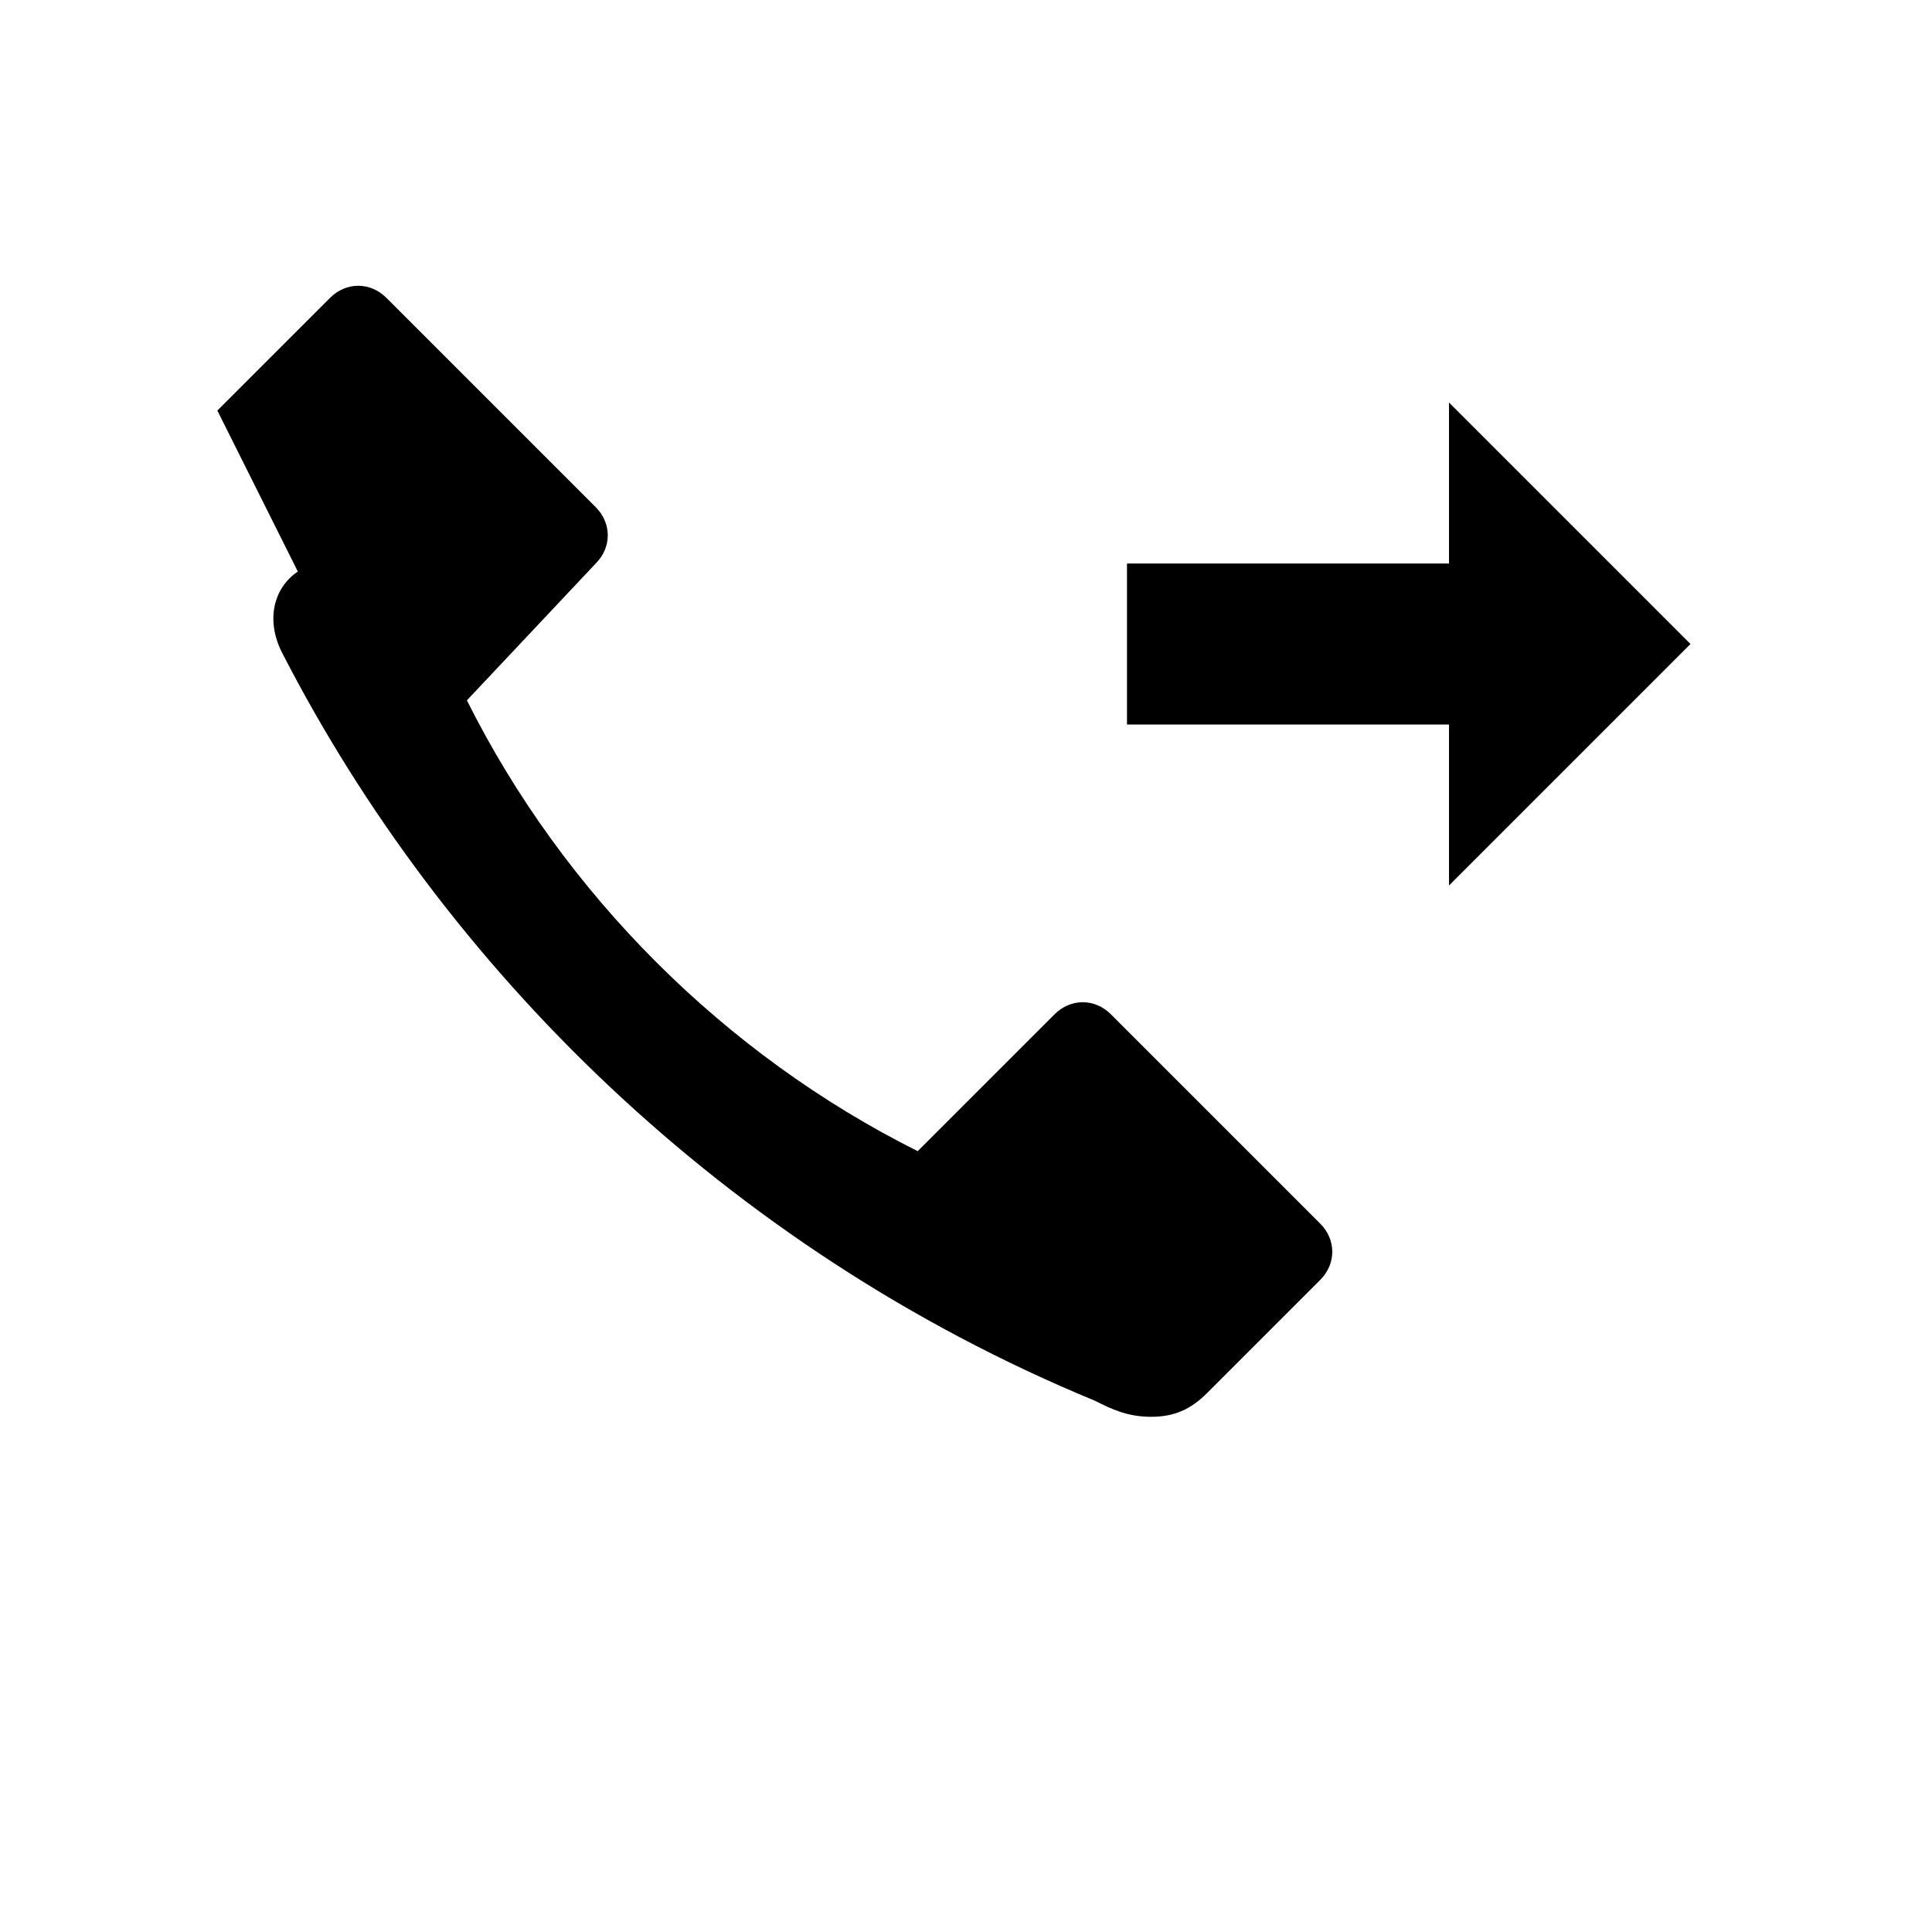
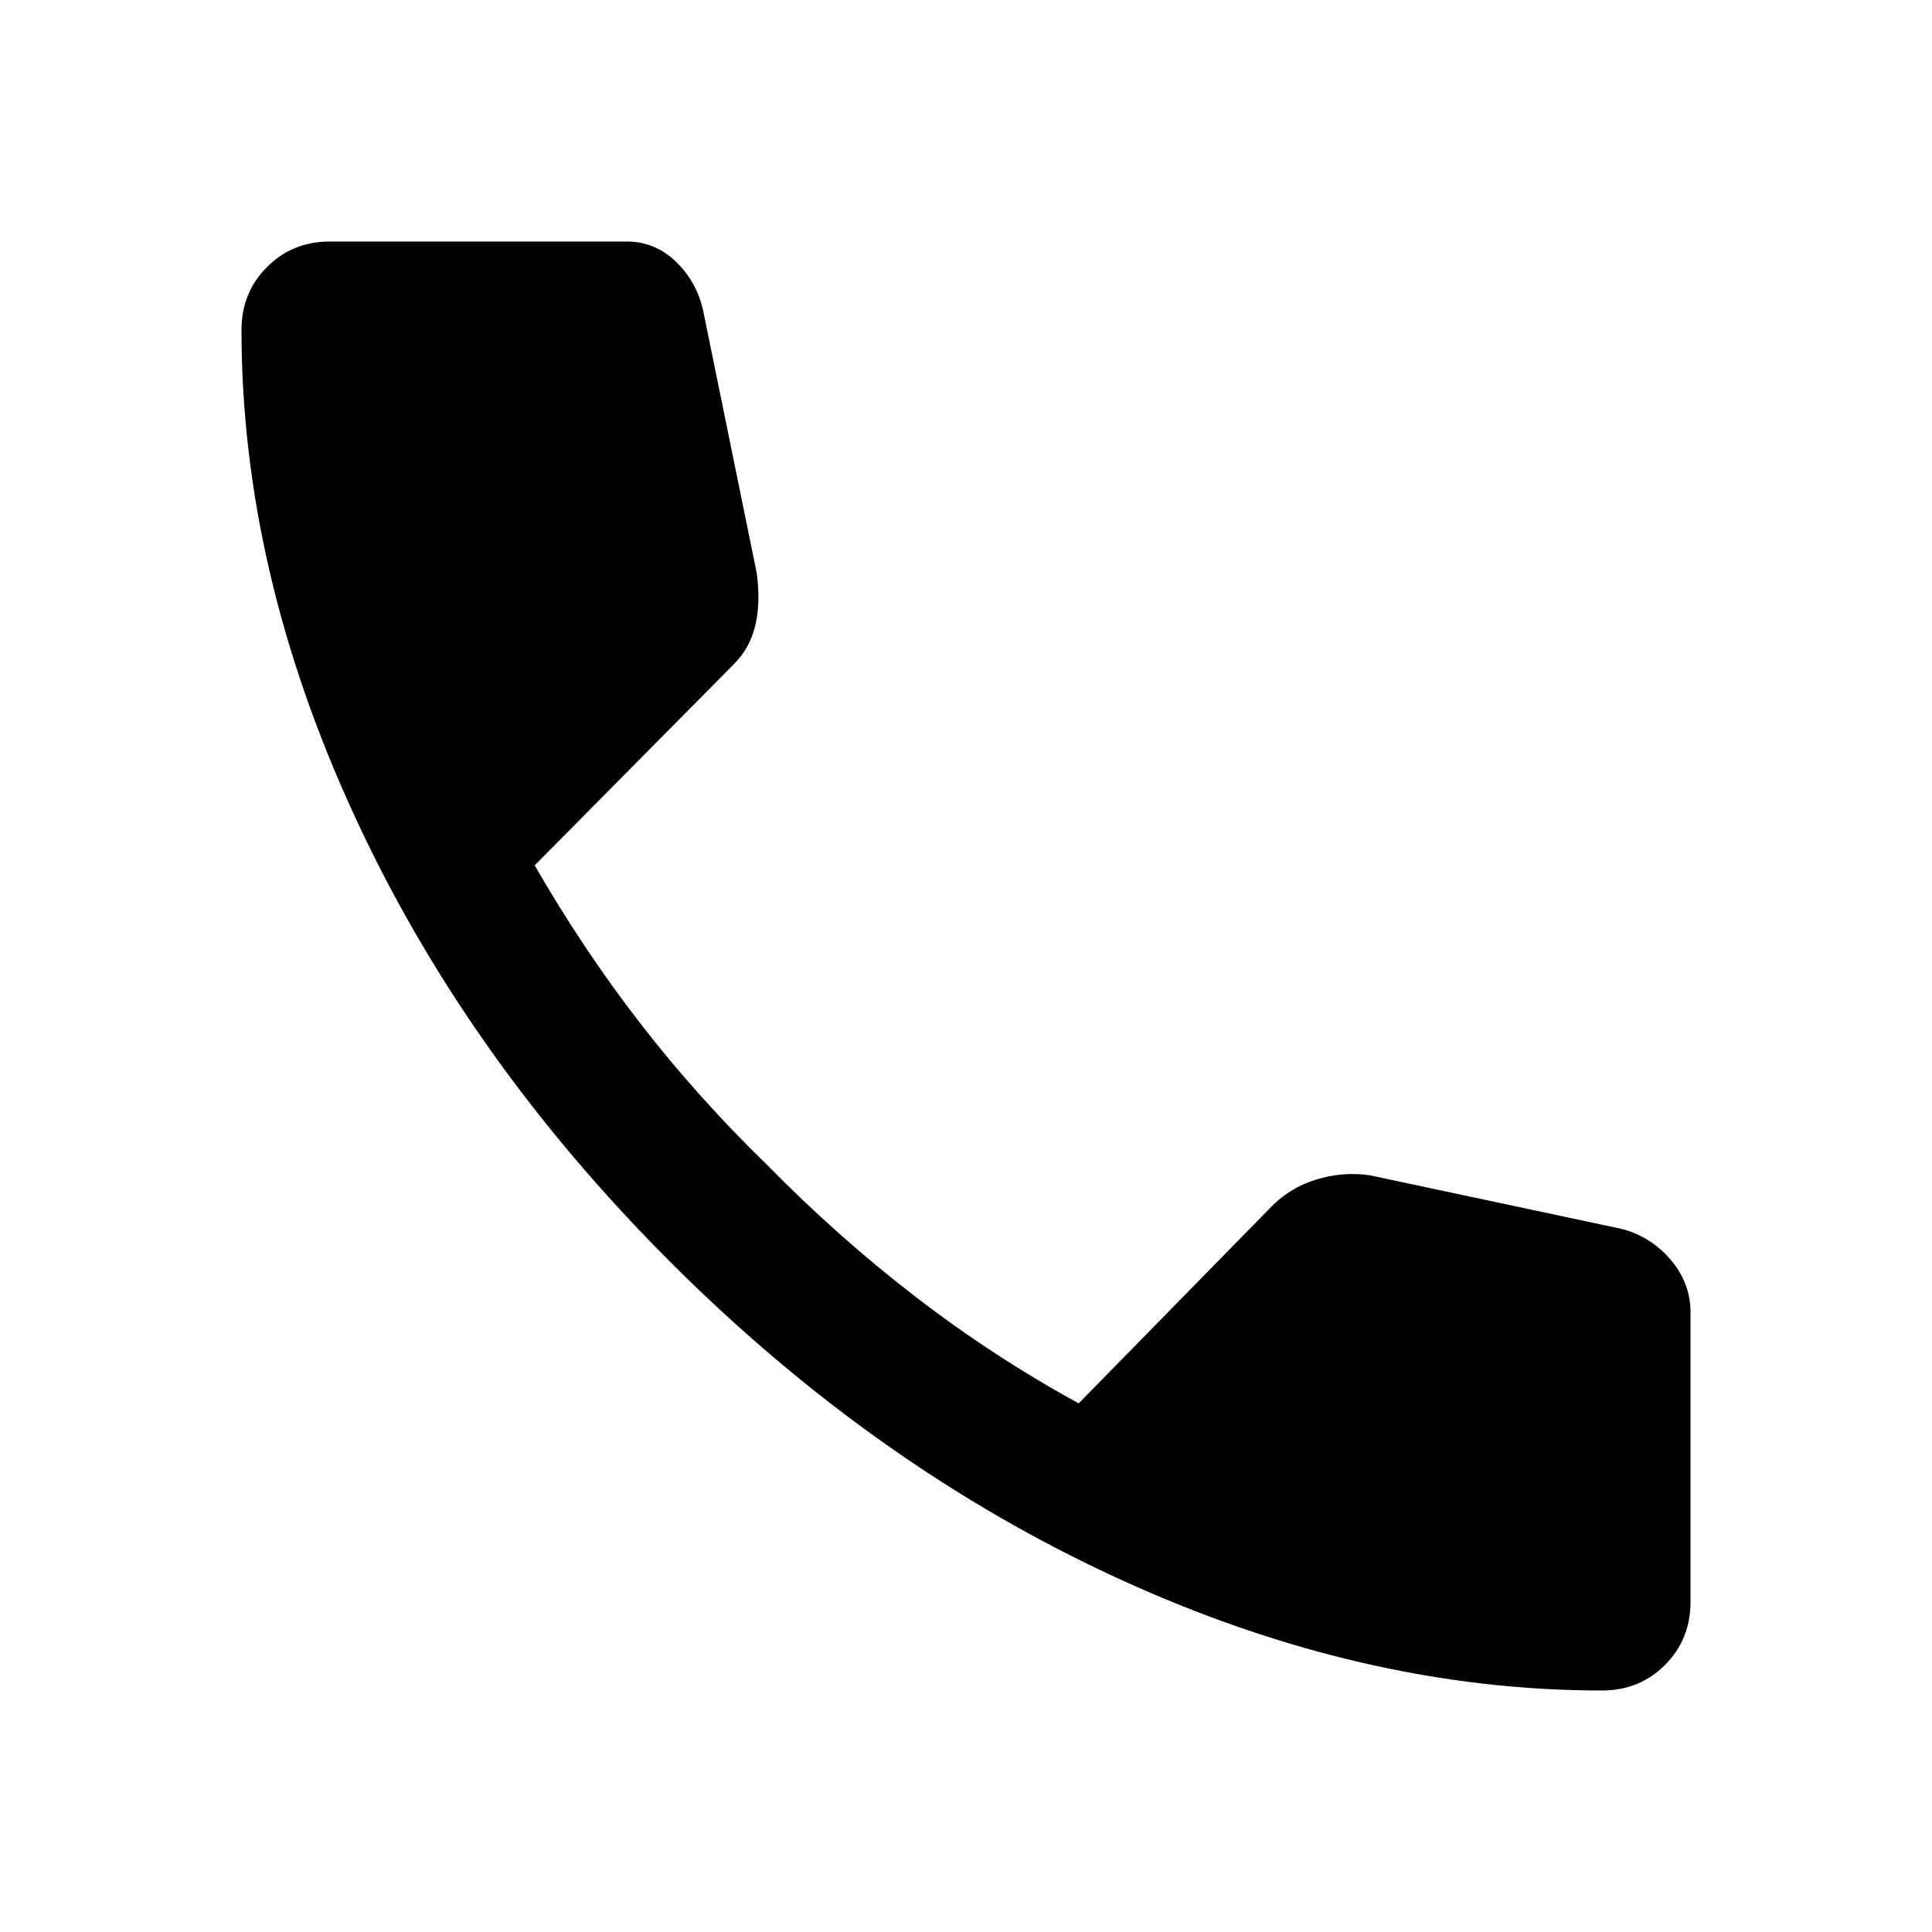
<svg xmlns="http://www.w3.org/2000/svg" width="24" height="24" viewBox="0 0 24 24" fill="none">
-   <path d="M18 11l3-3-3-3v2h-4v2h4v2zm-15.3-5.9l1.4-1.4c.2-.2.5-.2.7 0l2.6 2.6c.2.2.2.5 0 .7L5.8 8.7C7 11.1 9 13.1 11.4 14.3l1.7-1.7c.2-.2.5-.2.7 0l2.6 2.6c.2.2.2.5 0 .7l-1.4 1.4c-.2.2-.4.3-.7.3-.3 0-.5-.1-.7-.2C9 15.5 5.5 12 3.5 8.1c-.2-.4-.1-.8.2-1z" fill="currentColor" />
+   <mask id="mask0" style="mask-type:alpha" maskUnits="userSpaceOnUse" x="0" y="0" width="24" height="24">
+     <rect width="24" height="24" fill="#D9D9D9" />
+   </mask>
+   <g mask="url(#mask0)">
+     <path d="M19.9 21C17.917 21 15.917 20.538 13.9 19.613C11.883 18.688 10.025 17.375 8.325 15.675C6.625 13.975 5.312 12.117 4.388 10.1C3.462 8.083 3 6.083 3 4.1C3 3.789 3.106 3.528 3.317 3.317C3.528 3.106 3.789 3 4.1 3H7.783C8.017 3 8.219 3.082 8.392 3.246C8.564 3.41 8.678 3.611 8.733 3.85L9.4 7.117C9.433 7.361 9.428 7.578 9.383 7.767C9.339 7.956 9.25 8.117 9.117 8.25L6.642 10.75C7.042 11.444 7.479 12.099 7.954 12.713C8.429 13.326 8.953 13.911 9.525 14.467C10.108 15.061 10.722 15.607 11.367 16.104C12.011 16.601 12.689 17.044 13.4 17.433L15.767 15.017C15.928 14.844 16.121 14.724 16.346 14.654C16.571 14.585 16.794 14.567 17.017 14.6L20.15 15.267C20.395 15.333 20.597 15.463 20.758 15.654C20.919 15.846 21 16.061 21 16.3V19.9C21 20.211 20.894 20.472 20.683 20.683C20.472 20.894 20.211 21 19.9 21Z" fill="currentColor" />
+   </g>
</svg>
